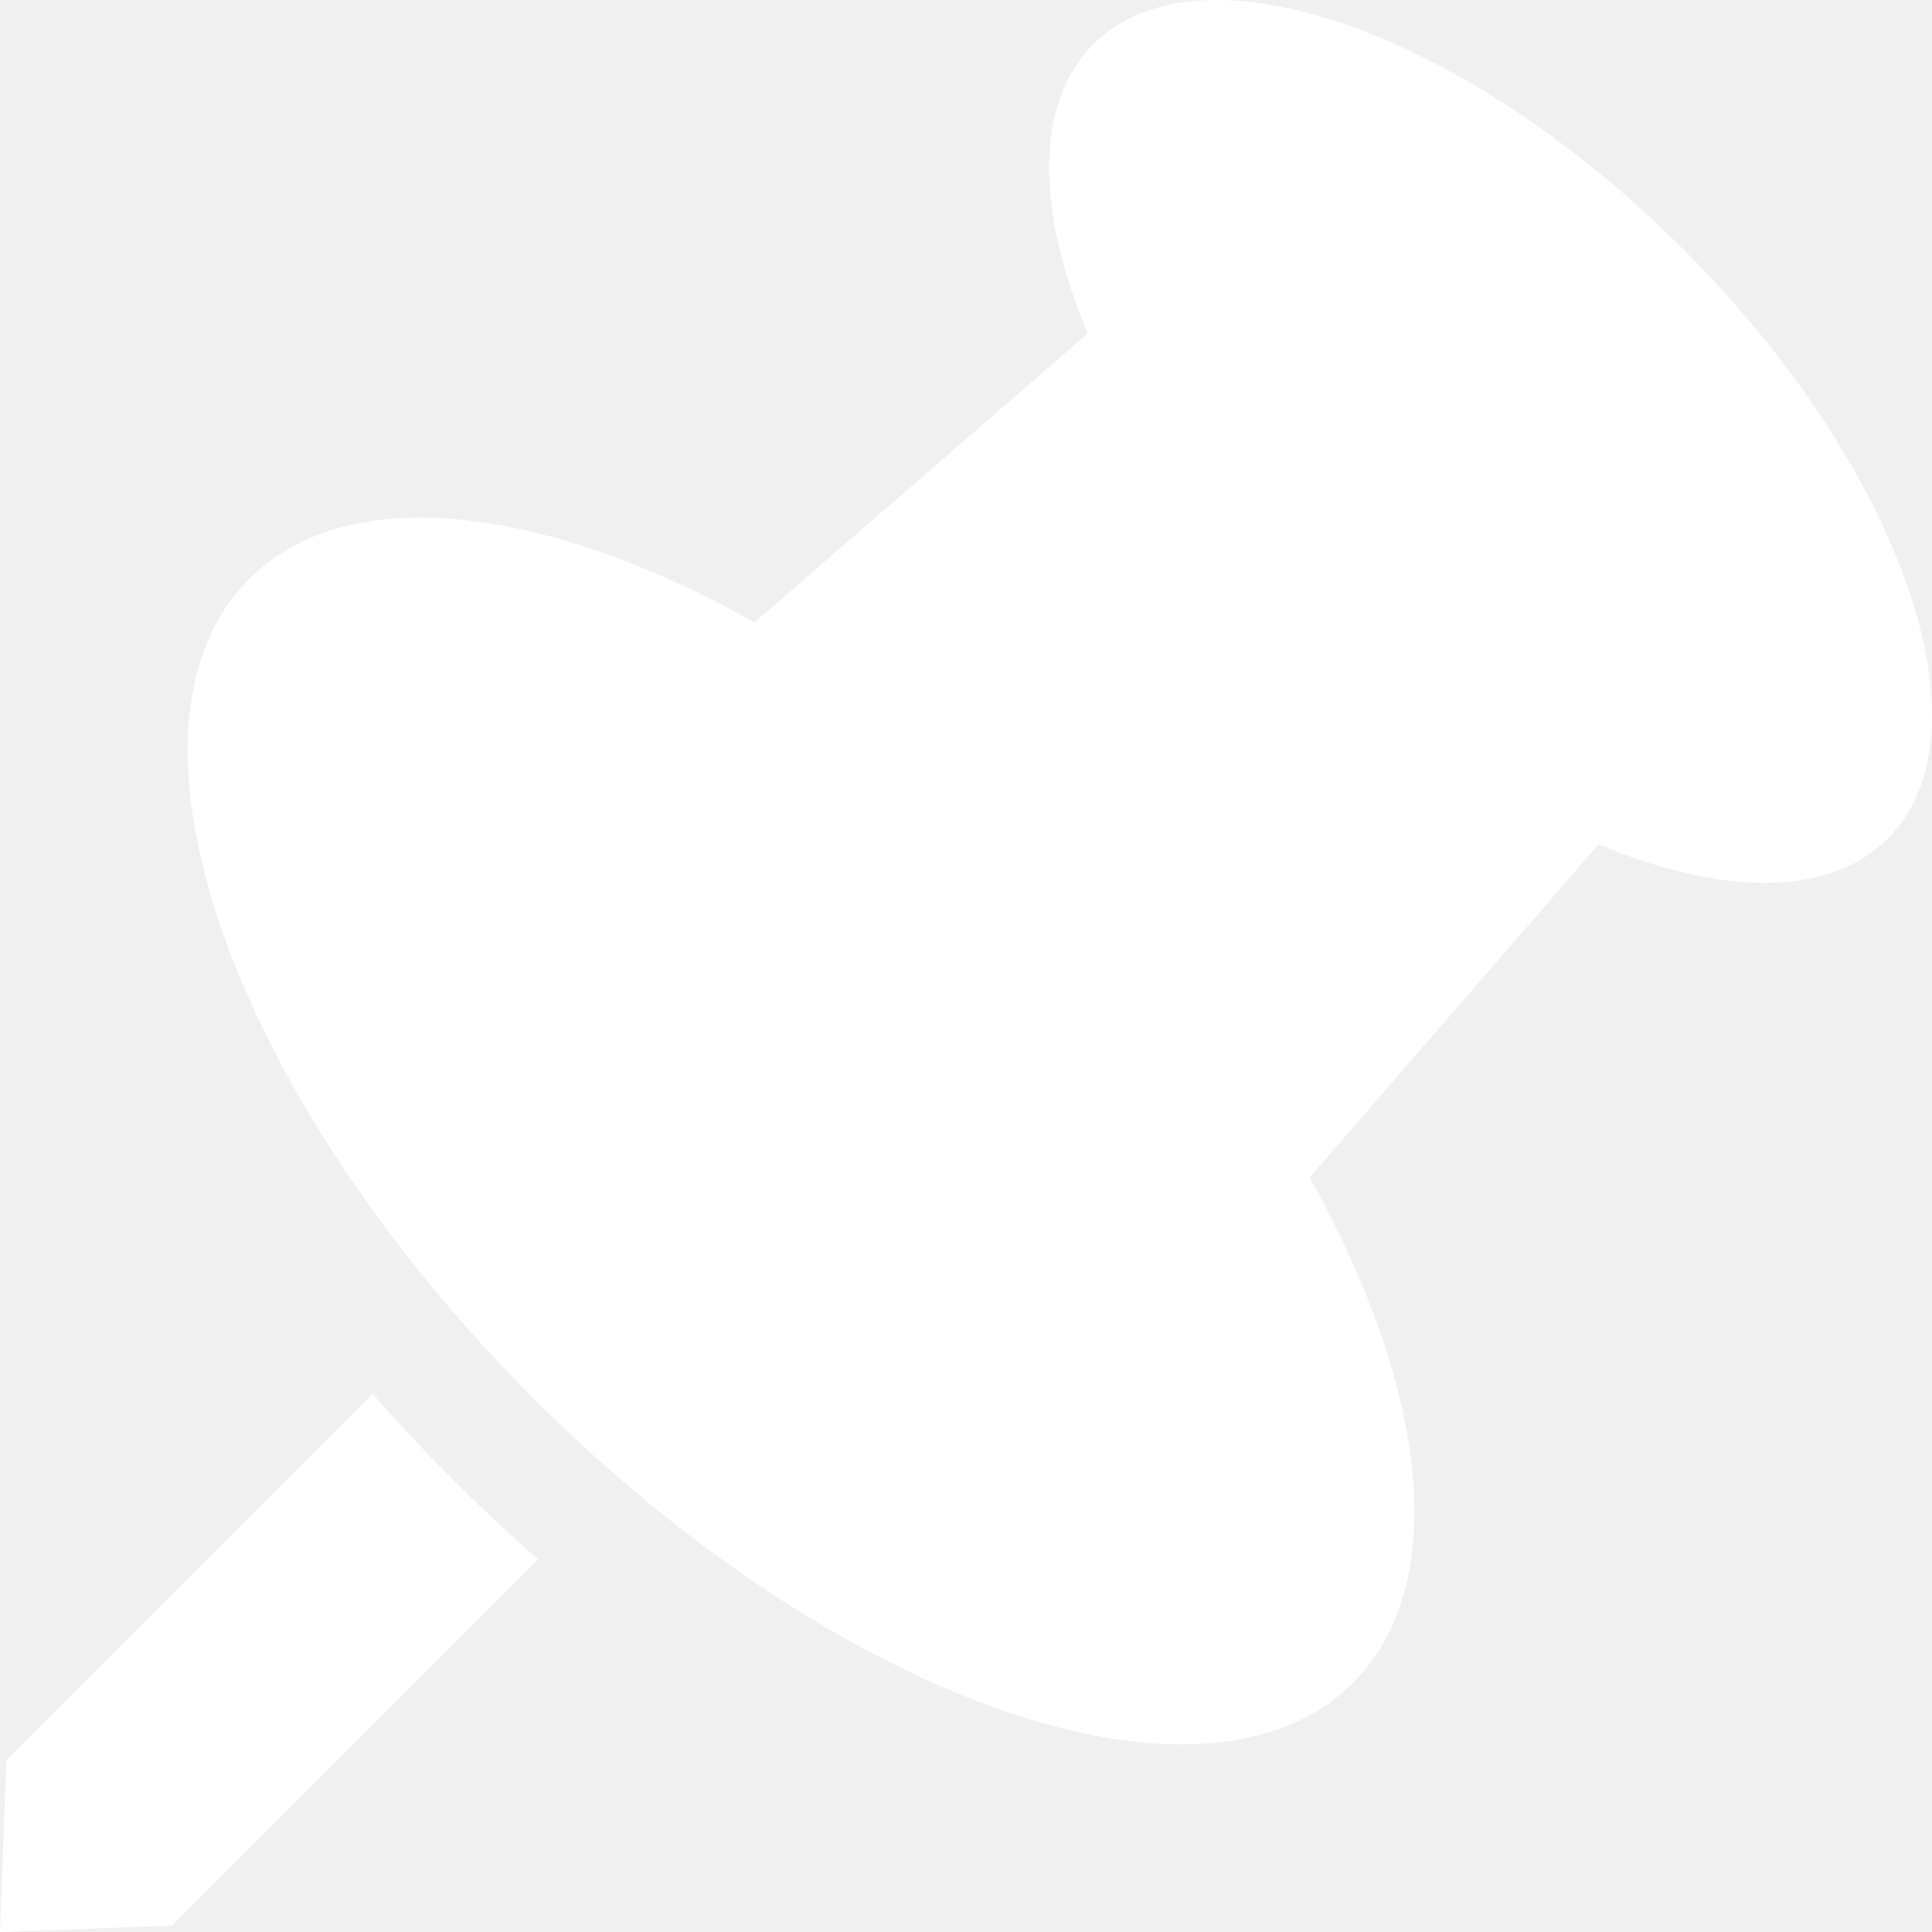
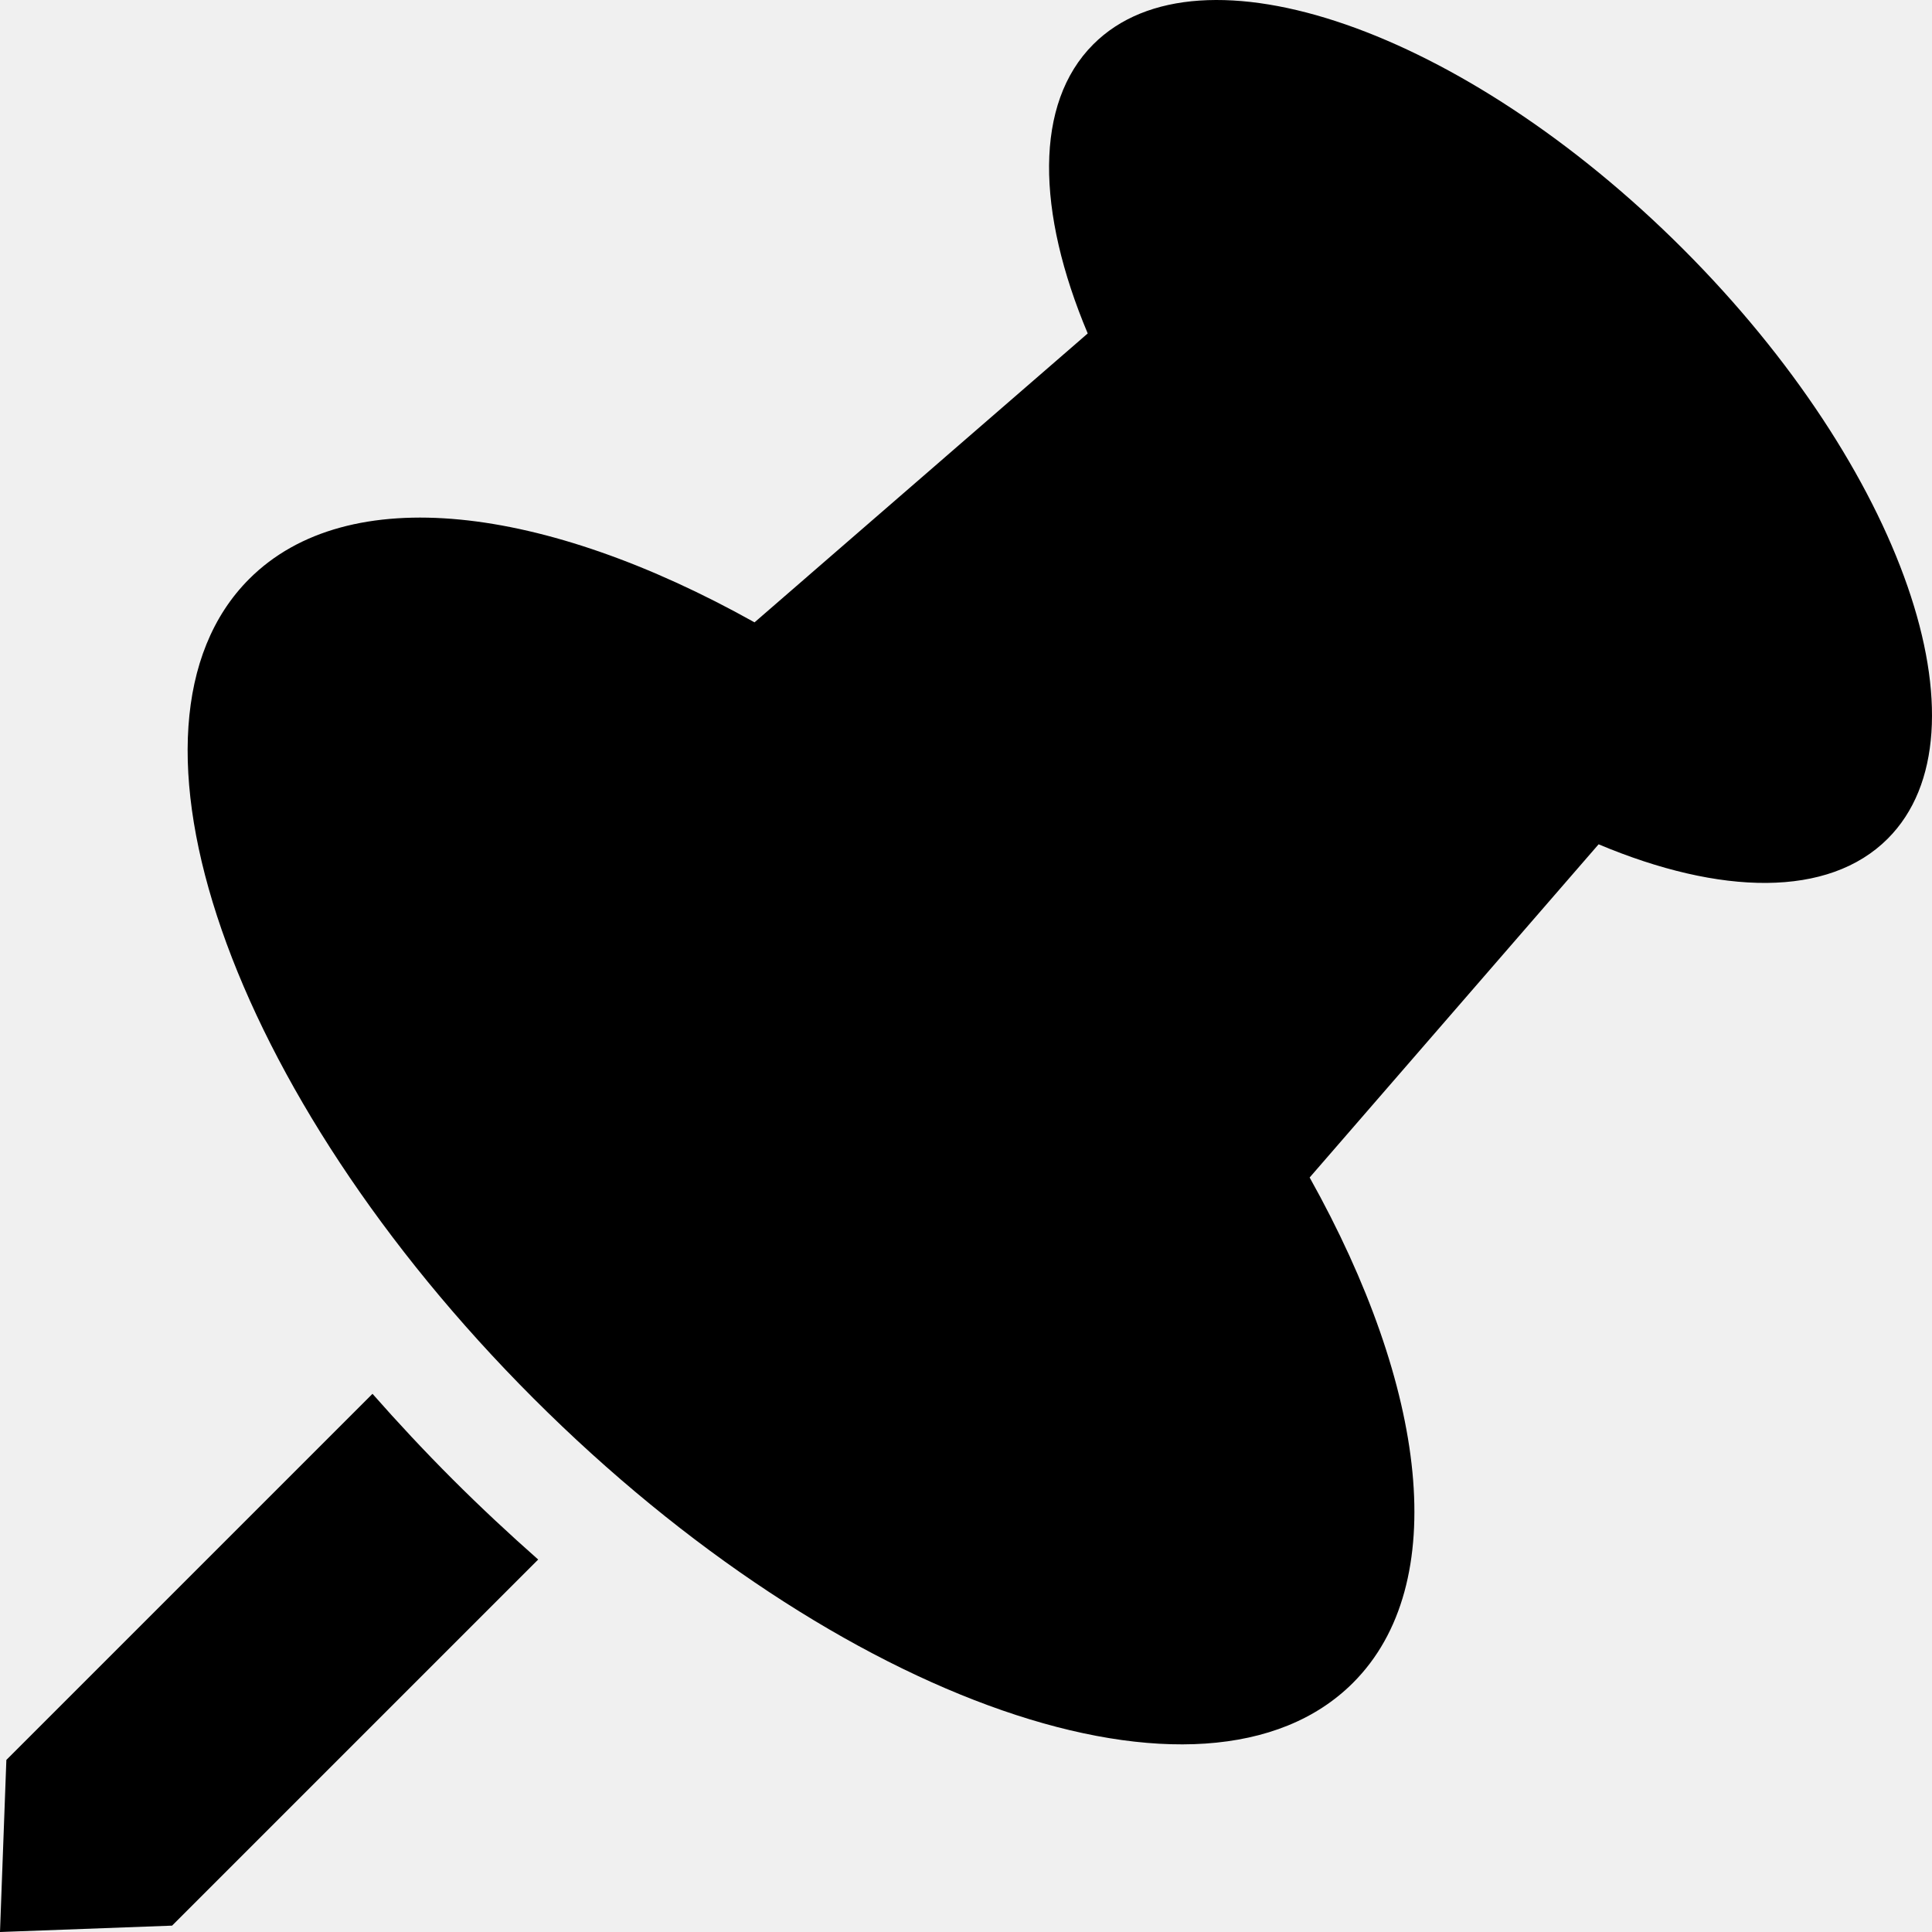
<svg xmlns="http://www.w3.org/2000/svg" height="800px" width="800px" version="1.1" id="_x32_" viewBox="0 0 512 512" xml:space="preserve">
-   <style type="text/css">
- 	.st0{fill:#ffffff;}
+   <style type="text/css"> 
</style>
  <g>
-     <path class="st0" d="M98.715,369.376l-97.028,97.02L0,512l45.603-1.688l97.02-97.02c-7.614-6.725-15.196-13.783-22.665-21.252   C112.49,384.572,105.425,376.991,98.715,369.376z" />
-     <path class="st0" d="M446.021,65.979C387.878,7.853,317.914-16.443,289.735,11.744c-15.688,15.672-15.074,44.312-1.477,76.625   l-88.3,76.56c-55.728-31.15-107.774-37.642-133.911-11.506c-39.168,39.168-5.426,136.398,75.349,217.18   c80.782,80.775,178.013,114.517,217.173,75.357c26.144-26.144,19.653-78.19-11.498-133.911l76.576-88.3   c32.305,13.589,60.936,14.194,76.608-1.478C528.442,194.085,504.155,124.121,446.021,65.979z" />
+     <path class="st0" d="M98.715,369.376l-97.028,97.02L0,512l45.603-1.688l97.02-97.02c-7.614-6.725-15.196-13.783-22.665-21.252   C112.49,384.572,105.425,376.991,98.715,369.376z" fill="currentColor" />
+     <path class="st0" d="M446.021,65.979C387.878,7.853,317.914-16.443,289.735,11.744c-15.688,15.672-15.074,44.312-1.477,76.625   l-88.3,76.56c-55.728-31.15-107.774-37.642-133.911-11.506c-39.168,39.168-5.426,136.398,75.349,217.18   c80.782,80.775,178.013,114.517,217.173,75.357c26.144-26.144,19.653-78.19-11.498-133.911l76.576-88.3   c32.305,13.589,60.936,14.194,76.608-1.478C528.442,194.085,504.155,124.121,446.021,65.979z" fill="currentColor" />
  </g>
</svg>
